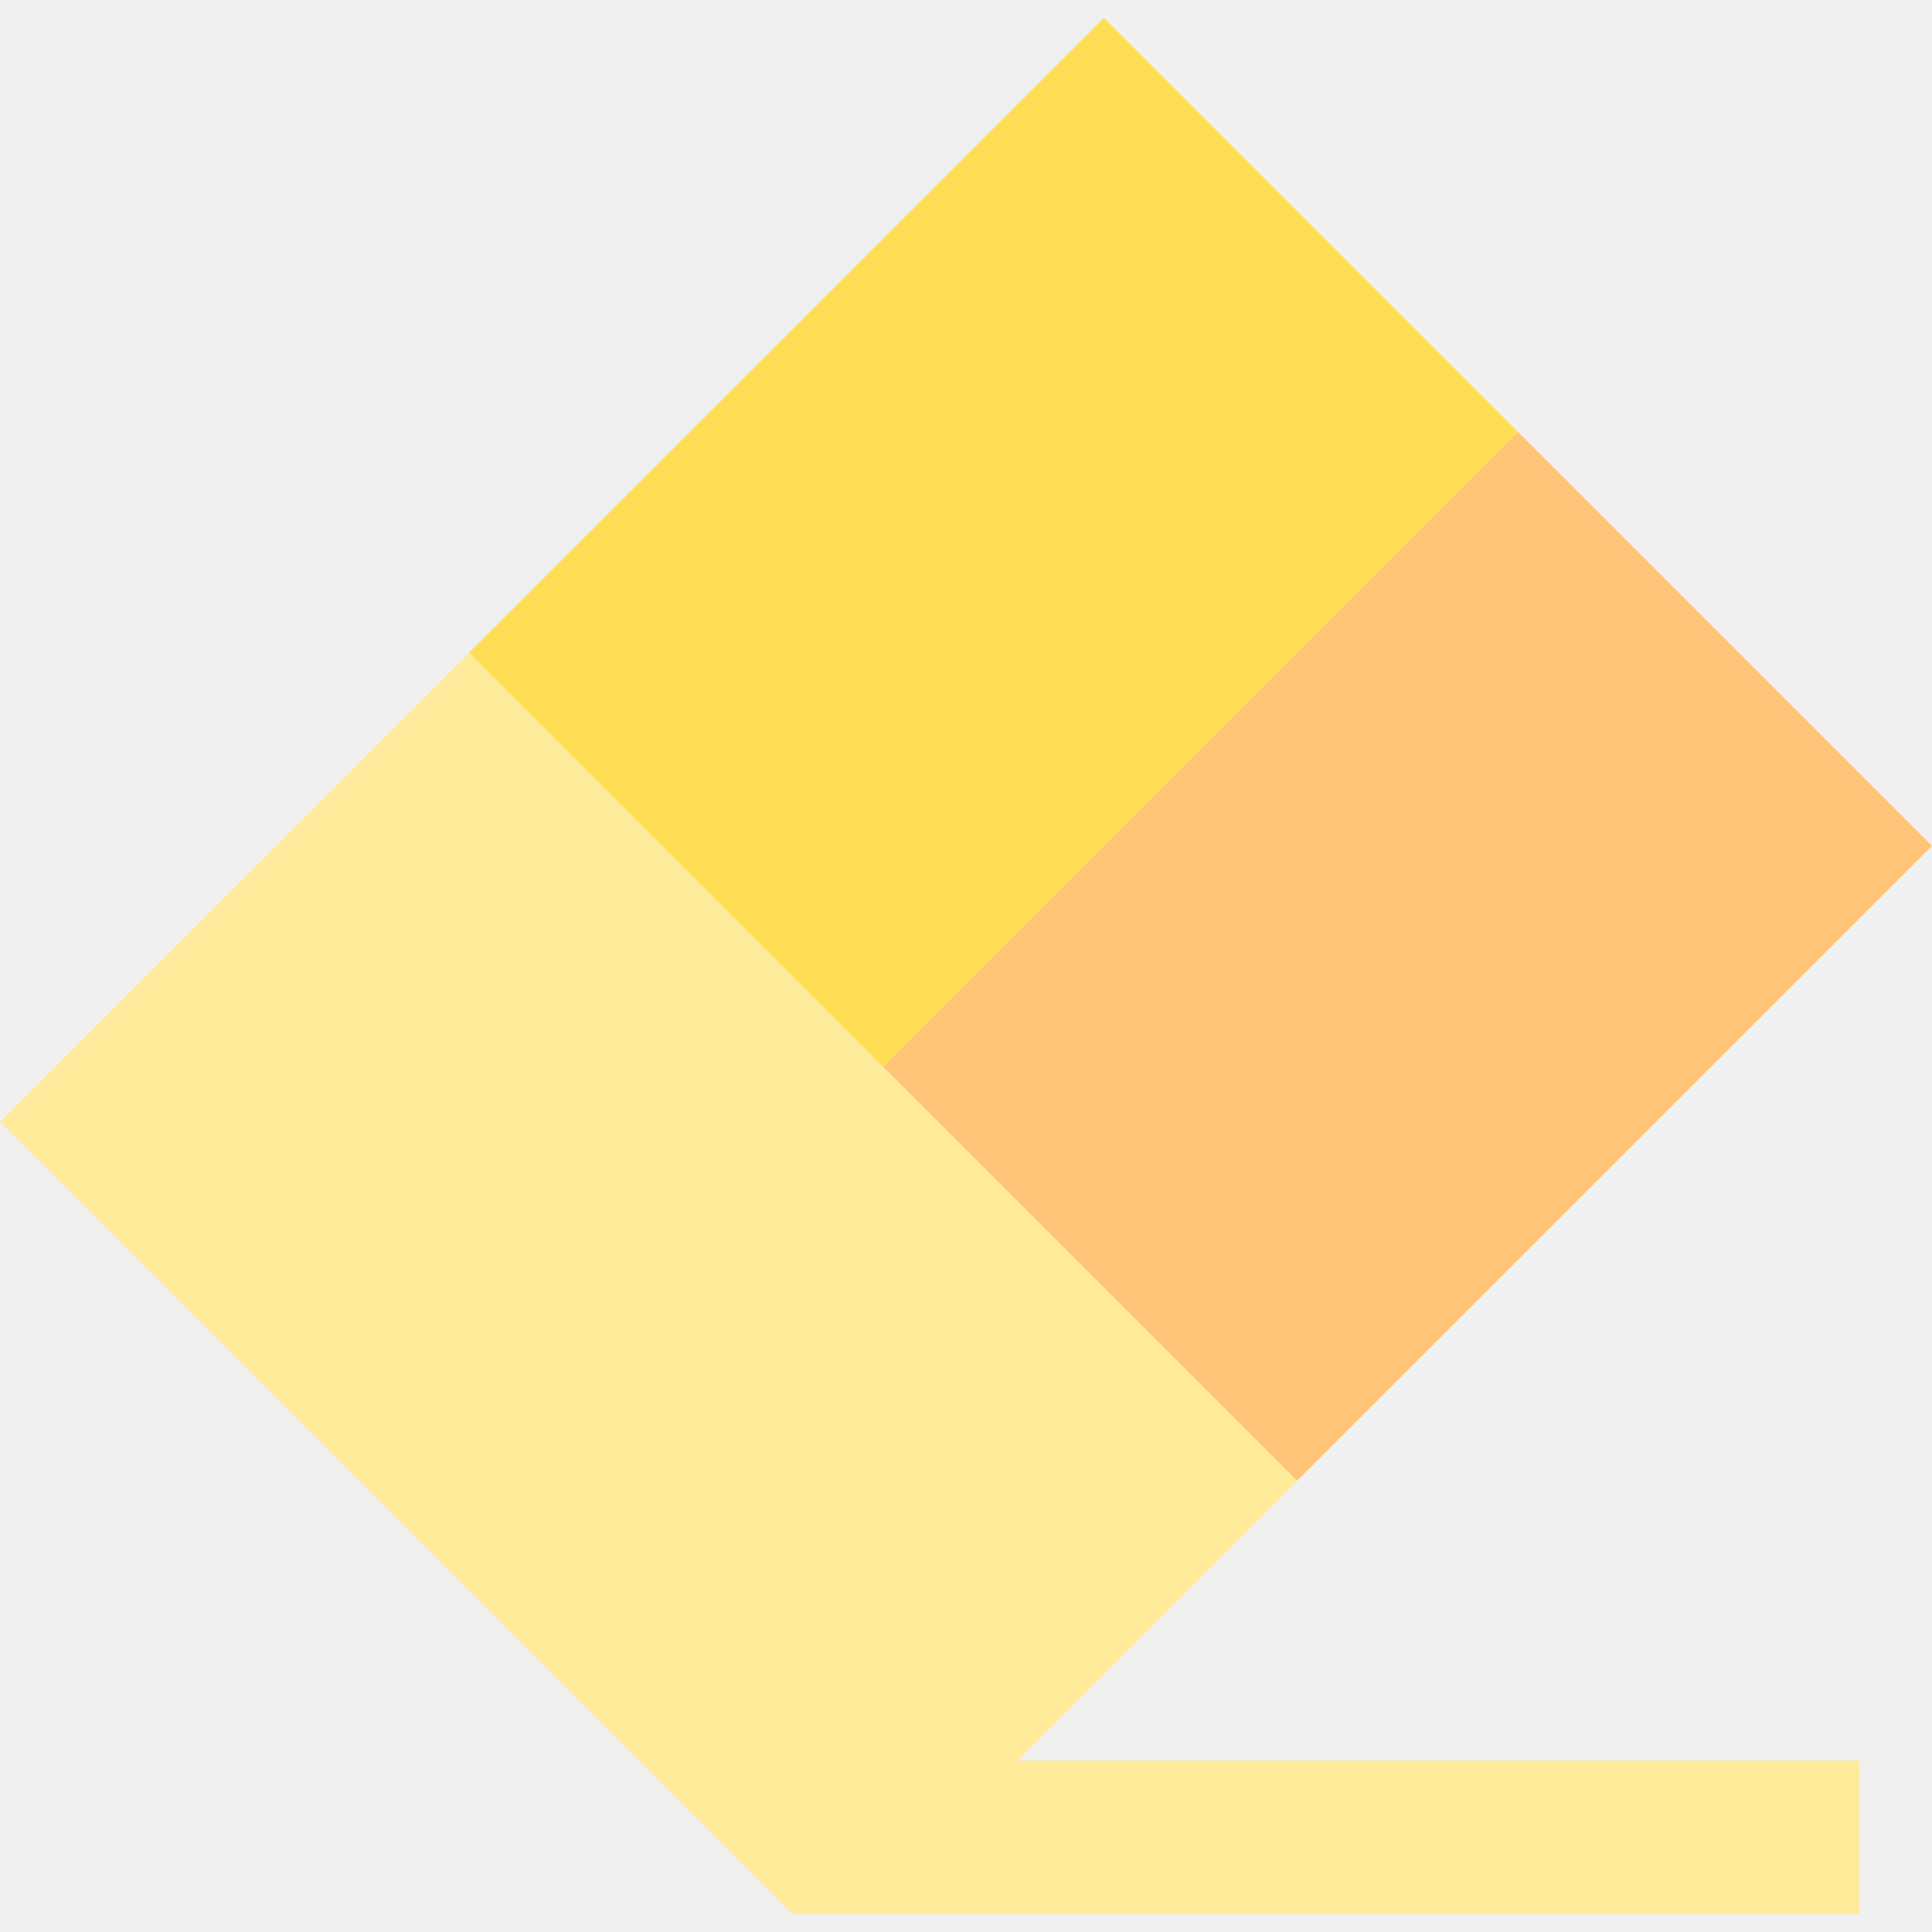
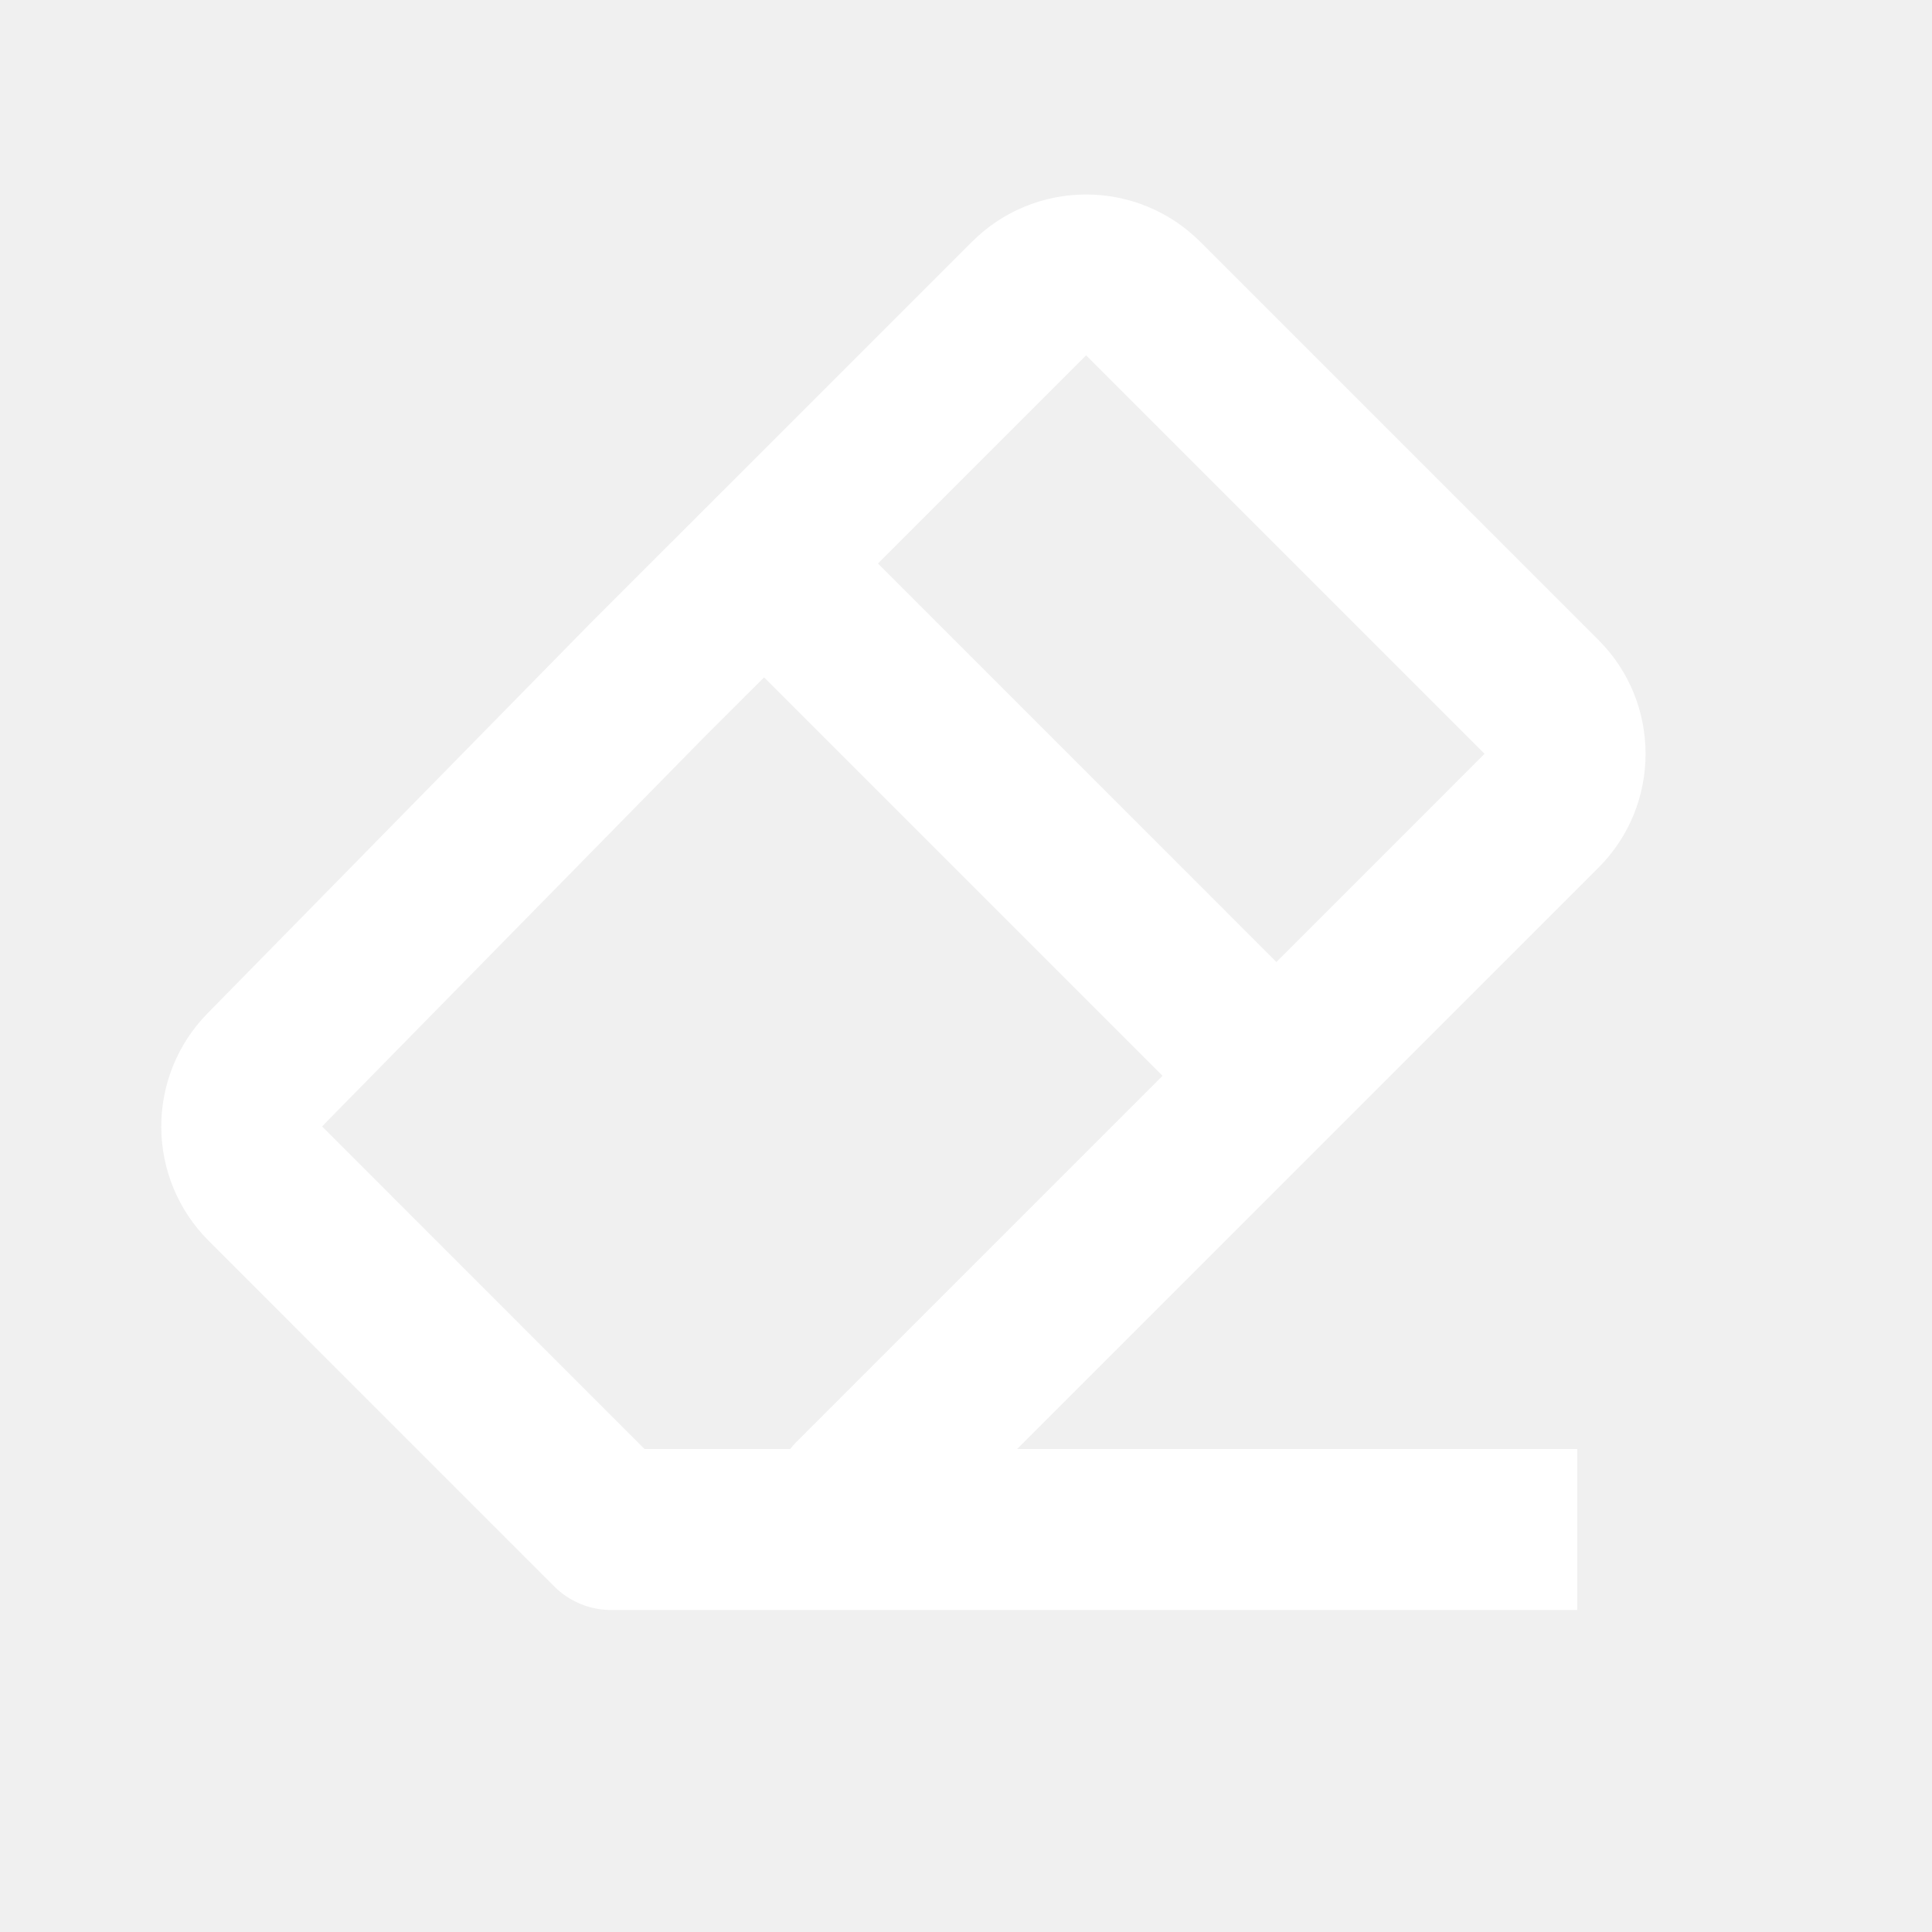
- <svg xmlns="http://www.w3.org/2000/svg" version="1.1" id="Layer_1" x="0px" y="0px" viewBox="0 0 503.165 503.165" style="enable-background:new 0 0 503.165 503.165;" xml:space="preserve">
-   <g>
-     <polygon style="fill:#FFEB99;" points="337.815,385.65 122.148,169.983 0,292.13 206.402,498.532 484.259,498.532 484.259,458.532    264.933,458.532  " />
-     <polygon style="fill:#FFDE55;" points="229.981,277.816 395.331,112.466 287.498,4.633 122.148,169.983 337.815,385.65  " />
-     <rect x="249.653" y="172.808" transform="matrix(-0.7071 0.7071 -0.7071 -0.7071 801.8904 165.9628)" style="fill:#FFC477;" width="233.84" height="152.5" />
-   </g>
-   <g>
- </g>
-   <g>
- </g>
-   <g>
- </g>
-   <g>
- </g>
-   <g>
- </g>
-   <g>
- </g>
-   <g>
- </g>
-   <g>
- </g>
-   <g>
- </g>
-   <g>
- </g>
-   <g>
- </g>
-   <g>
- </g>
-   <g>
- </g>
-   <g>
- </g>
-   <g>
- </g>
+ <svg xmlns="http://www.w3.org/2000/svg" width="30" height="30" viewBox="0 0 30 30" fill="none">
+   <path d="M3.233 19.26L8.606 24.634C8.722 24.75 8.86 24.842 9.012 24.905C9.163 24.968 9.326 25 9.49 25H24.491V22.5H15.794L24.821 13.473C25.796 12.499 25.796 10.911 24.821 9.938L18.633 3.75C18.163 3.282 17.528 3.02 16.865 3.02C16.202 3.02 15.567 3.282 15.098 3.75L9.16 9.686L3.218 15.74C2.757 16.211 2.501 16.845 2.504 17.503C2.507 18.162 2.768 18.793 3.233 19.26V19.26ZM16.865 5.518L23.052 11.705L19.82 14.938L13.633 8.75L16.865 5.518ZM10.936 11.445L11.865 10.518L18.052 16.705L12.356 22.401C12.326 22.433 12.297 22.466 12.27 22.5H10.008L5.001 17.491L10.936 11.445V11.445Z" fill="white" />
</svg>
